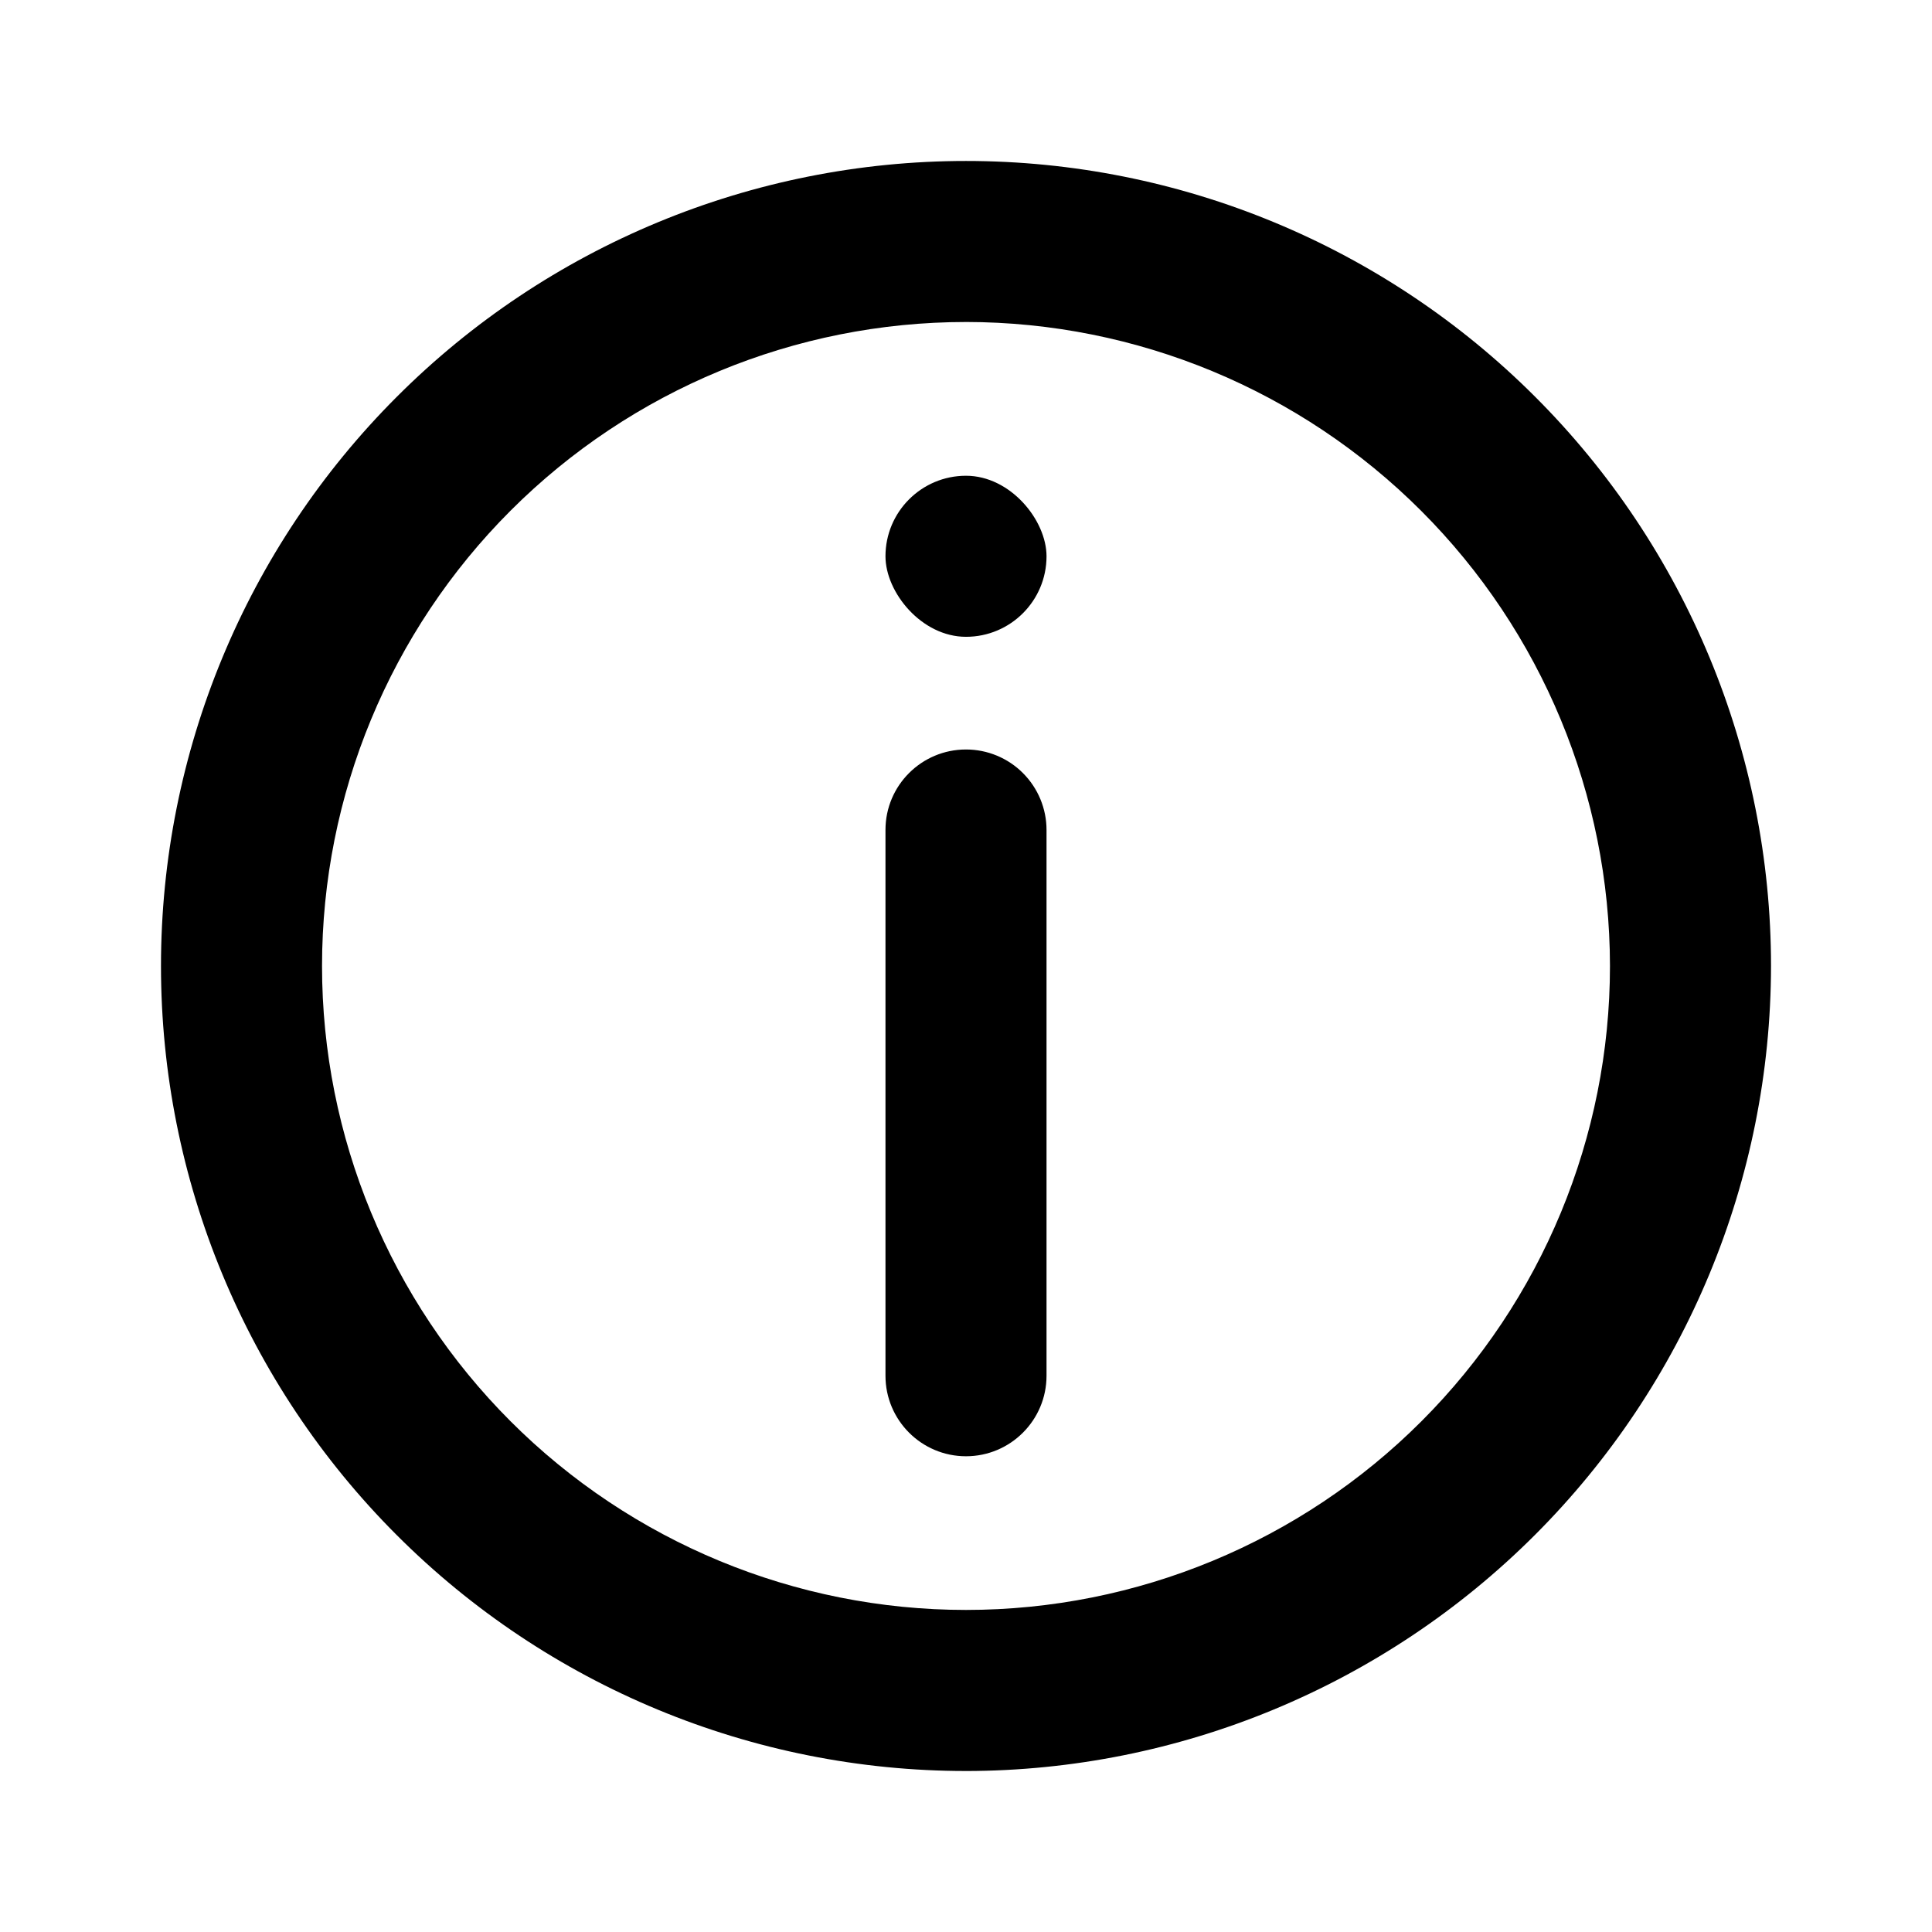
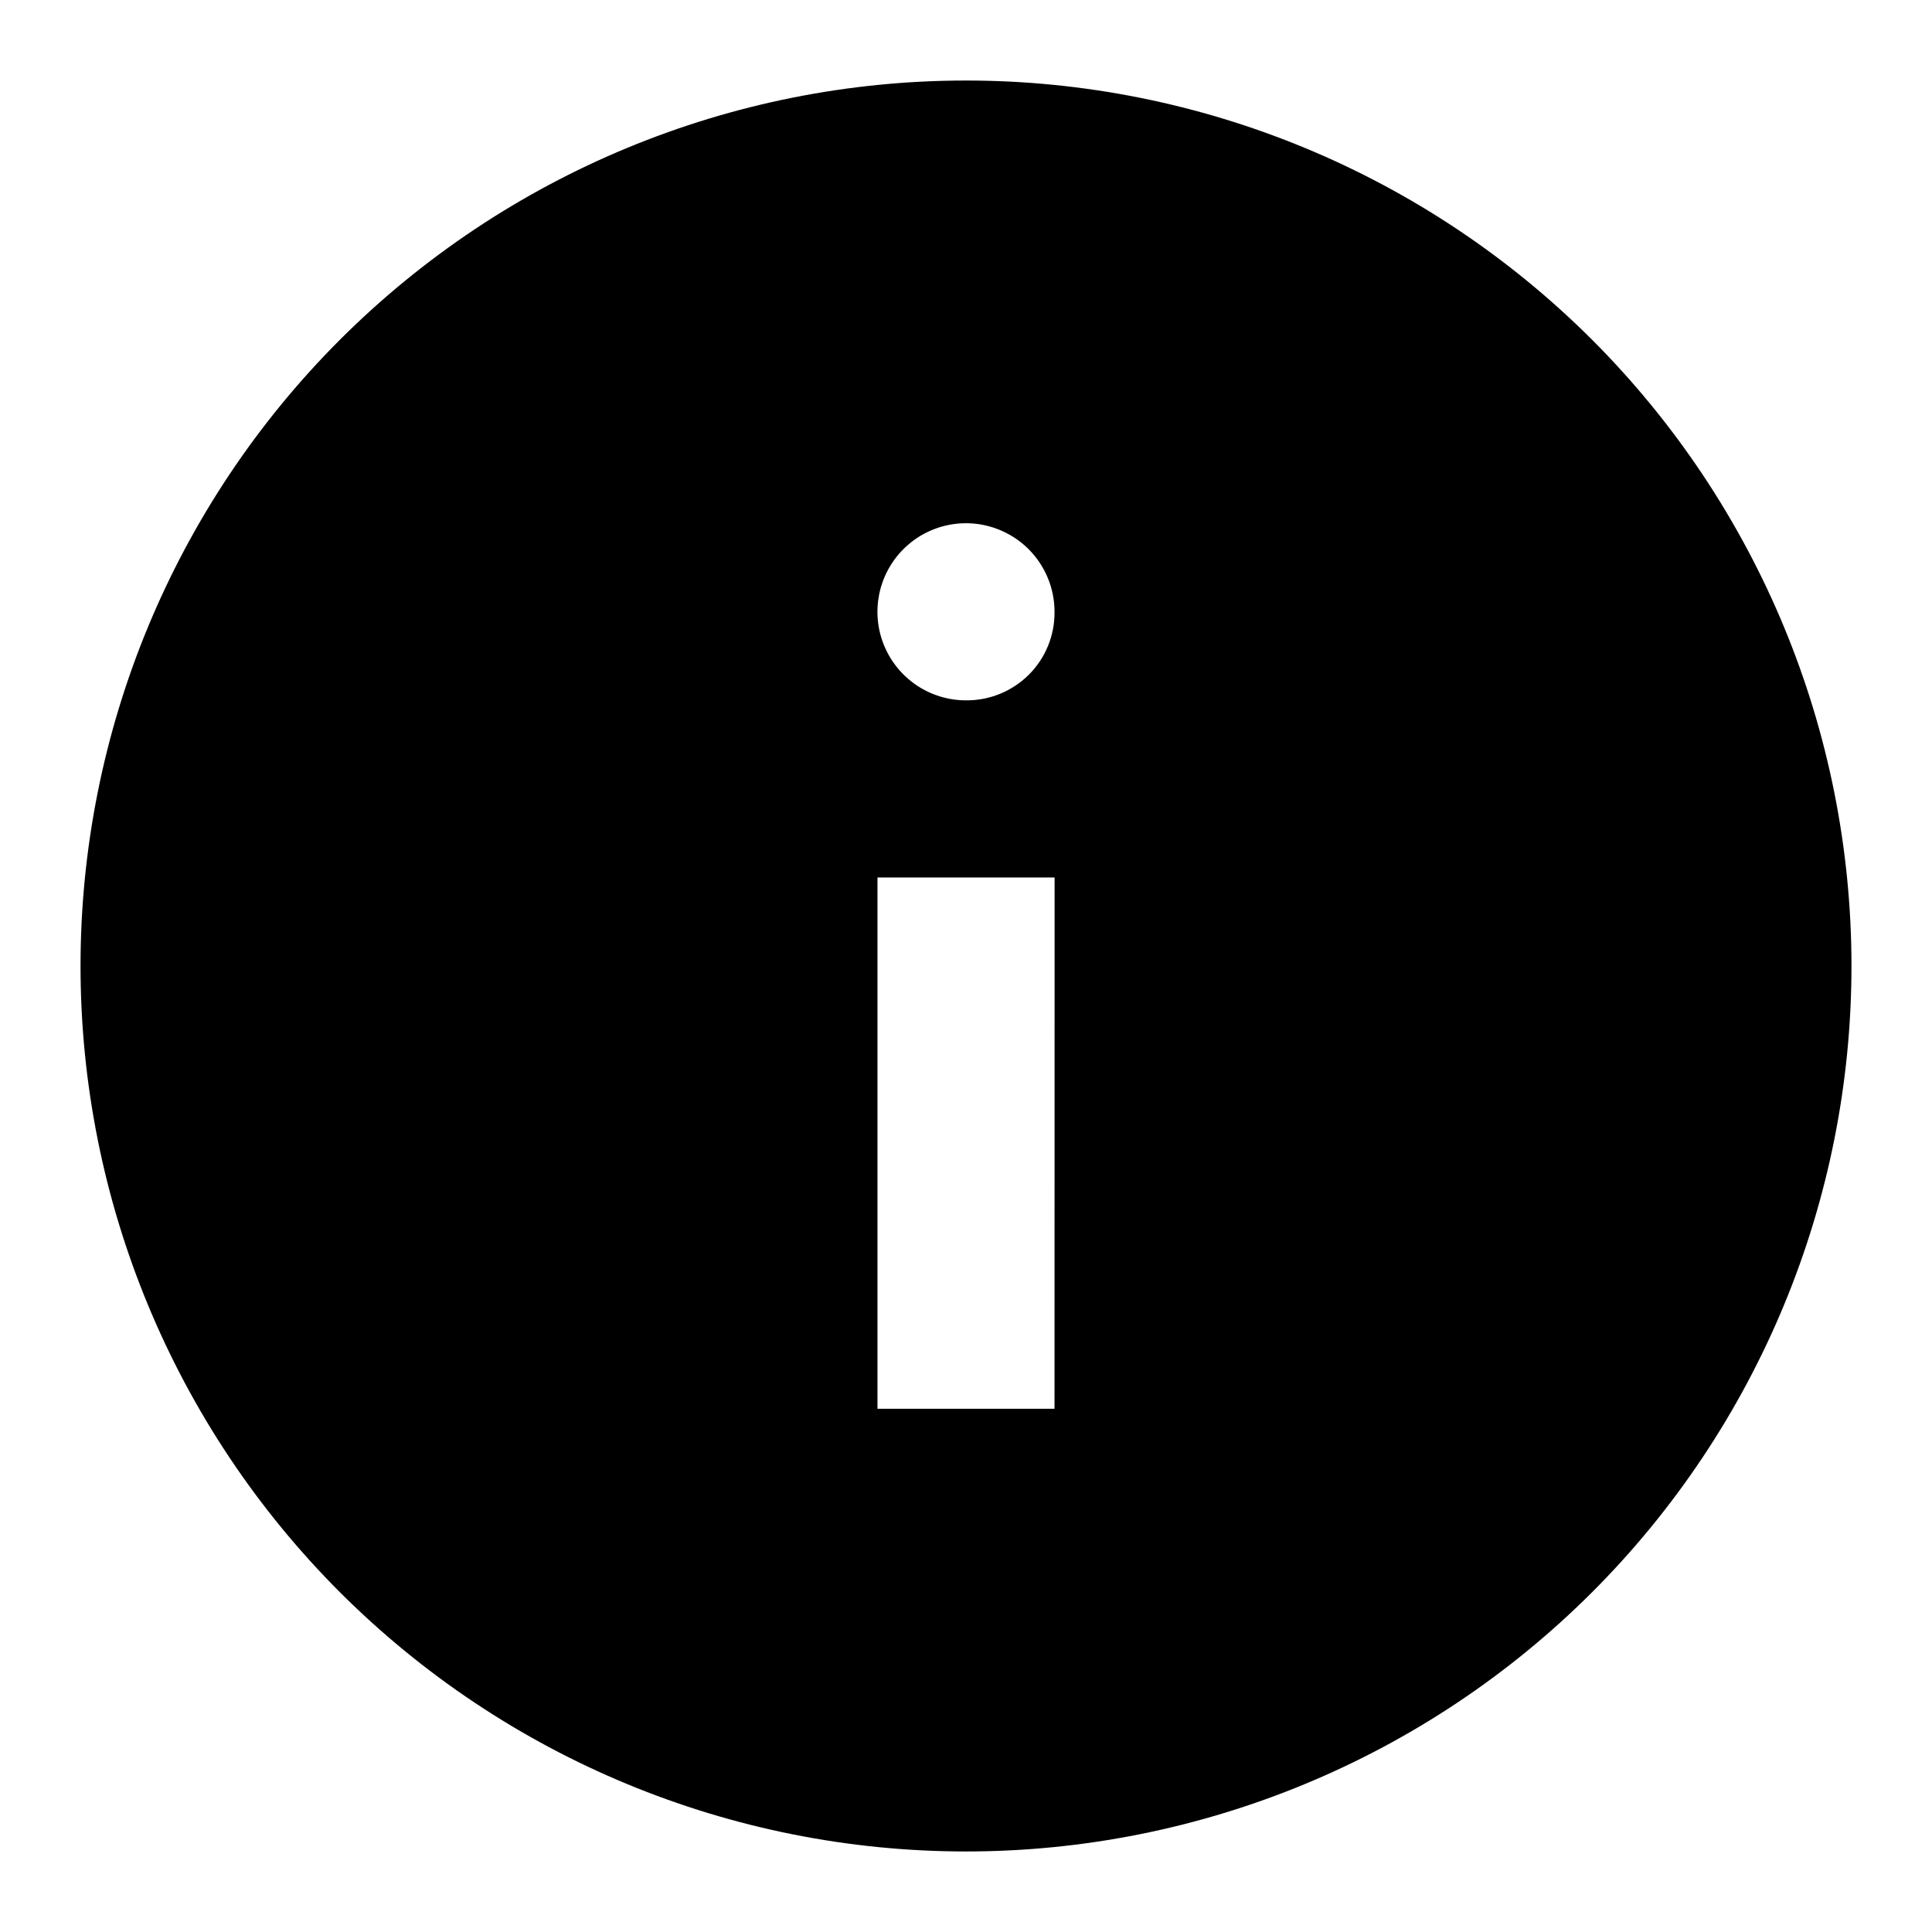
<svg xmlns="http://www.w3.org/2000/svg" width="1200pt" height="1200pt" version="1.1" viewBox="0 0 1200 1200">
-   <path d="m600 1100c-132.61 0-259.78-52.688-353.53-146.48-93.797-93.75-146.48-220.92-146.48-353.53 0-132.61 52.688-259.78 146.48-353.53 93.75-93.797 220.92-146.48 353.53-146.48 132.61 0 259.78 52.688 353.53 146.48 93.797 93.75 146.48 220.92 146.48 353.53-0.141 132.56-52.875 259.64-146.63 353.39-93.754 93.742-220.82 146.48-353.39 146.63zm0-900c-106.08 0-207.84 42.141-282.84 117.14s-117.14 176.76-117.14 282.84 42.141 207.84 117.14 282.84 176.76 117.14 282.84 117.14 207.84-42.141 282.84-117.14 117.14-176.76 117.14-282.84c-0.094-106.03-42.281-207.71-117.28-282.71s-176.68-117.19-282.71-117.28z" />
-   <path d="m600 465.52c13.266 0 25.969 5.25 35.344 14.625s14.672 22.078 14.672 35.344v339c0 27.609-22.406 50.016-50.016 50.016s-50.016-22.406-50.016-50.016v-339c0-27.609 22.406-49.969 50.016-49.969z" />
-   <path d="m600 295.5c27.609 0 50.016 27.609 50.016 50.016 0 27.609-22.406 50.016-50.016 50.016s-50.016-27.609-50.016-50.016c0-27.609 22.406-50.016 50.016-50.016z" />
+   <path d="m600 50.016c-145.87 0-285.74 57.938-388.92 161.06-103.12 103.17-161.06 243.05-161.06 388.92 0 145.87 57.938 285.74 161.06 388.92 103.17 103.12 243.05 161.06 388.92 161.06 145.87 0 285.74-57.938 388.92-161.06 103.12-103.17 161.06-243.05 161.06-388.92 0-145.87-57.938-285.74-161.06-388.92-103.17-103.12-243.05-161.06-388.92-161.06zm54.984 825h-109.97v-330h110.02zm-54.984-440.02c-22.266 0-42.281-13.406-50.812-33.938-8.531-20.578-3.797-44.203 11.906-59.953 15.75-15.75 39.422-20.438 59.953-11.906 20.531 8.484 33.938 28.547 33.938 50.812 0.141 14.625-5.578 28.688-15.938 39.047-10.359 10.312-24.422 16.078-39.047 15.938z" />
</svg>
